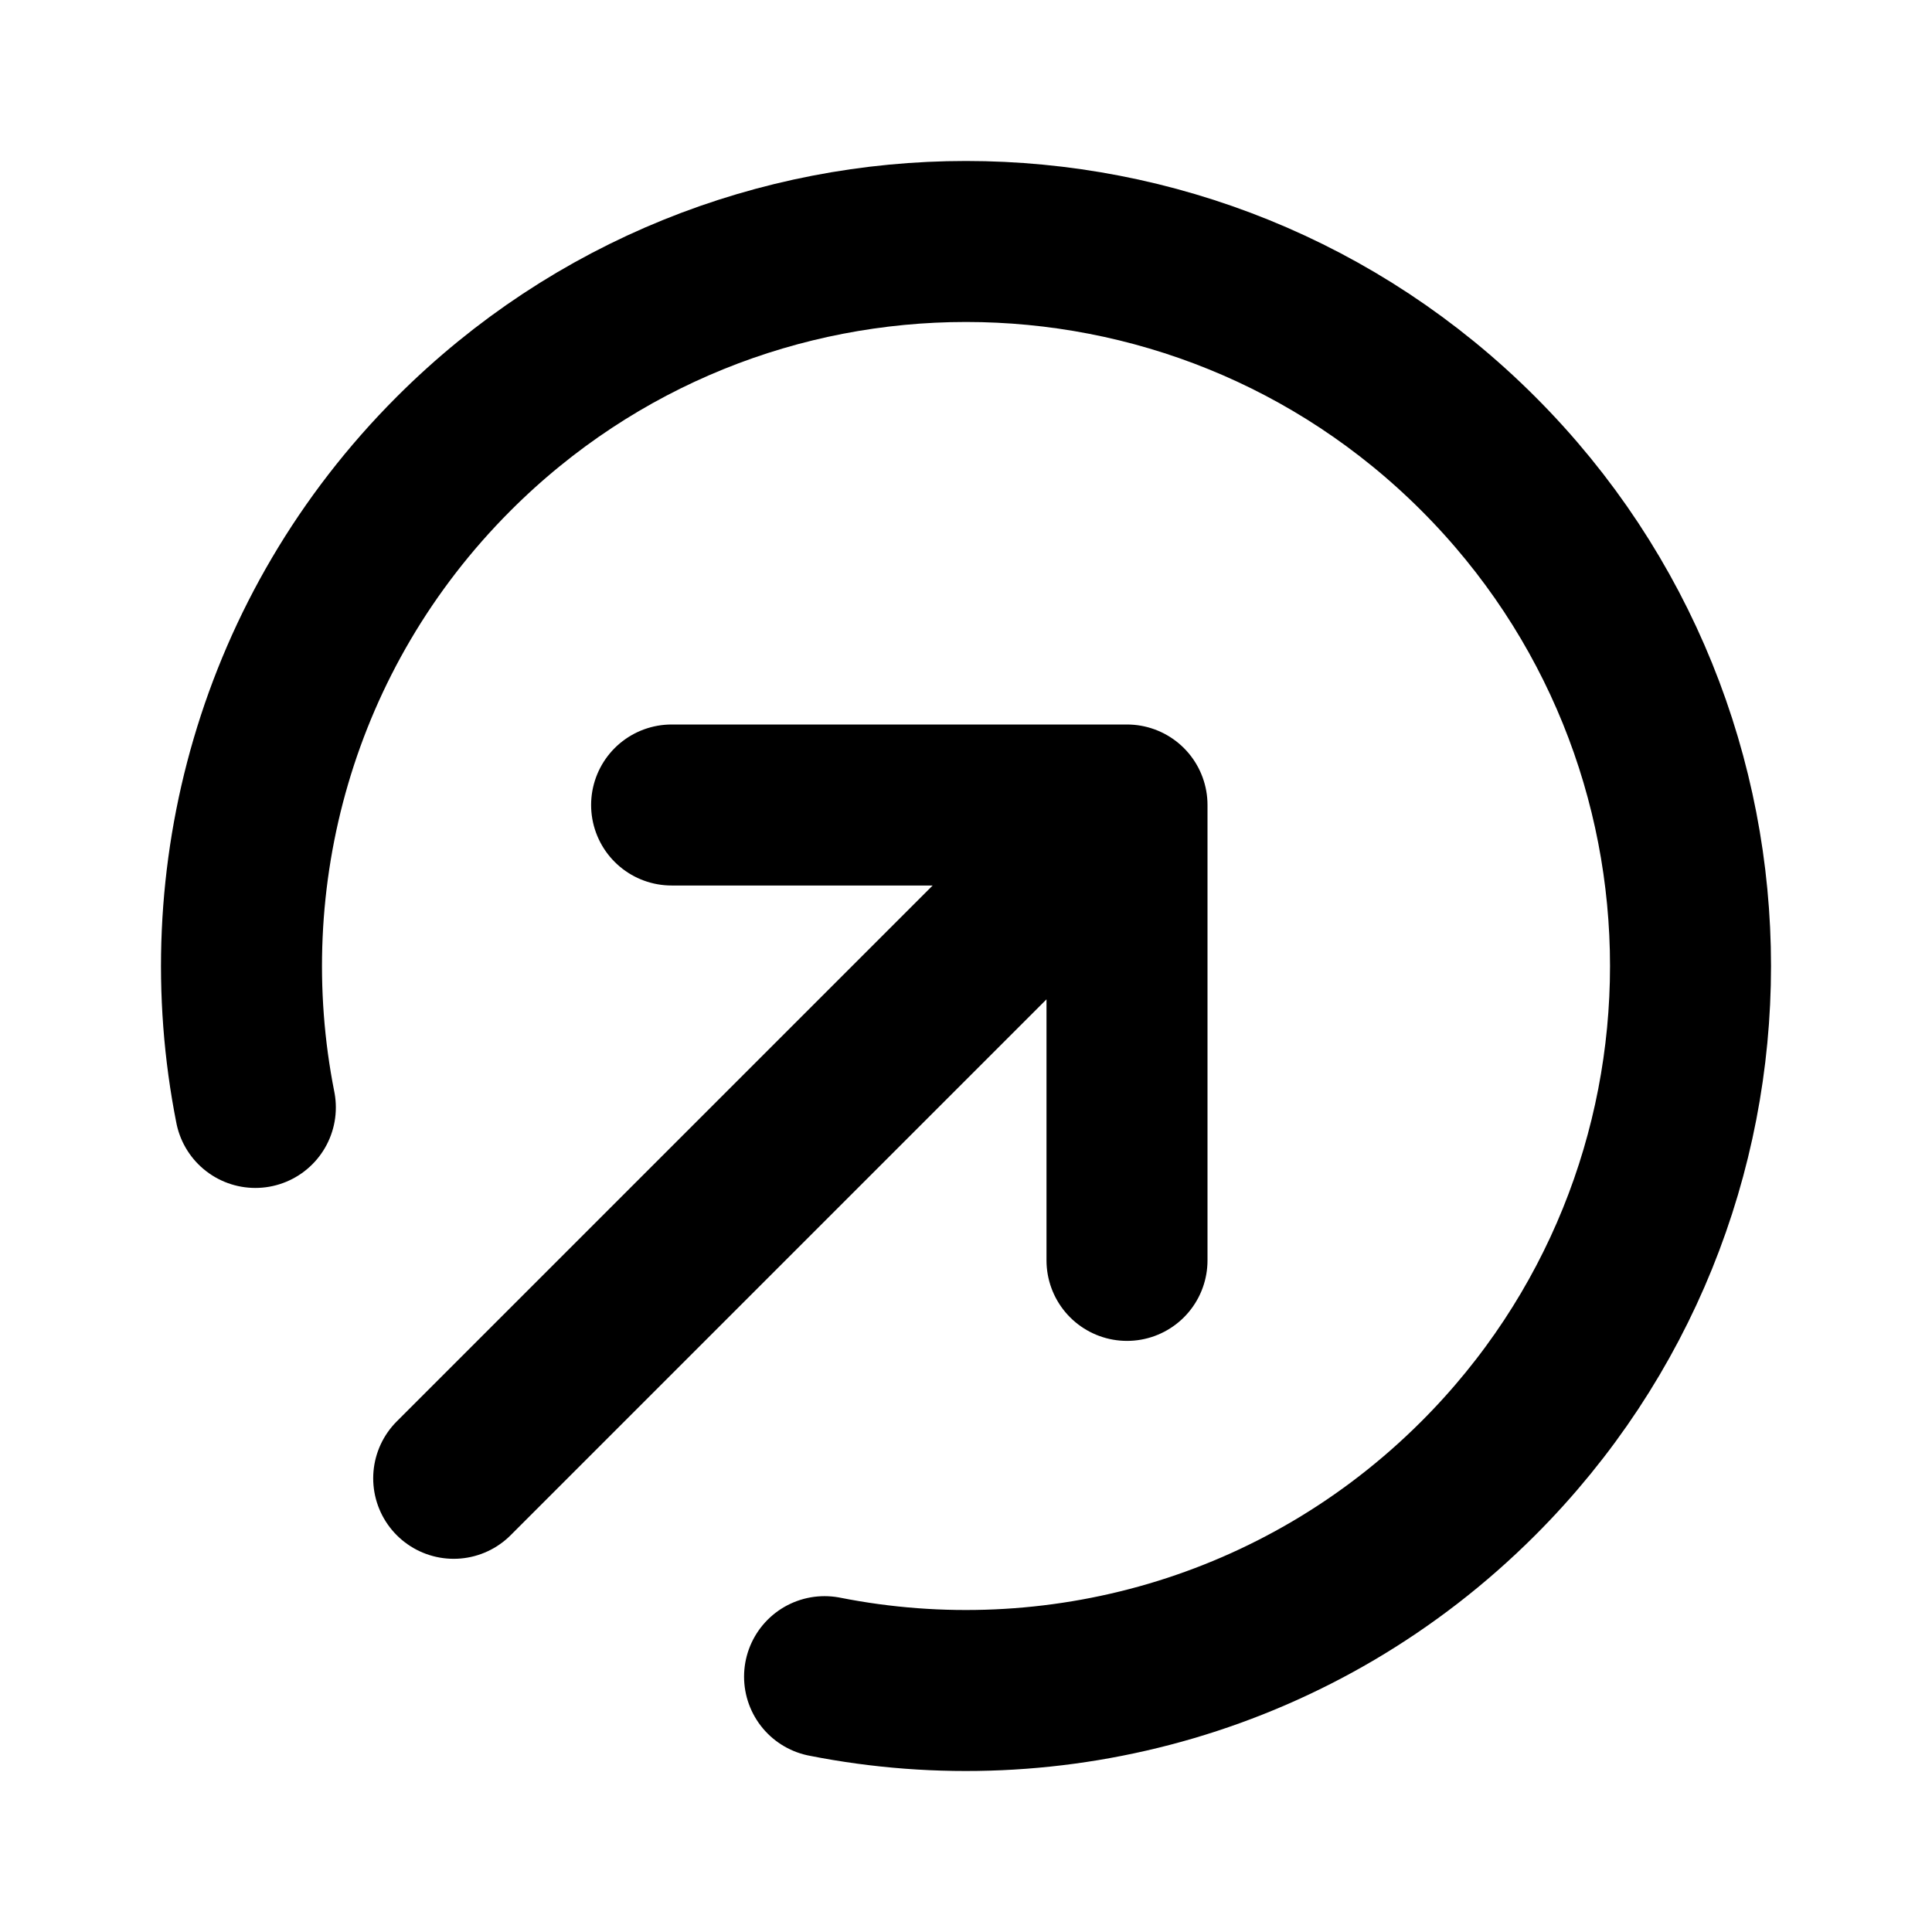
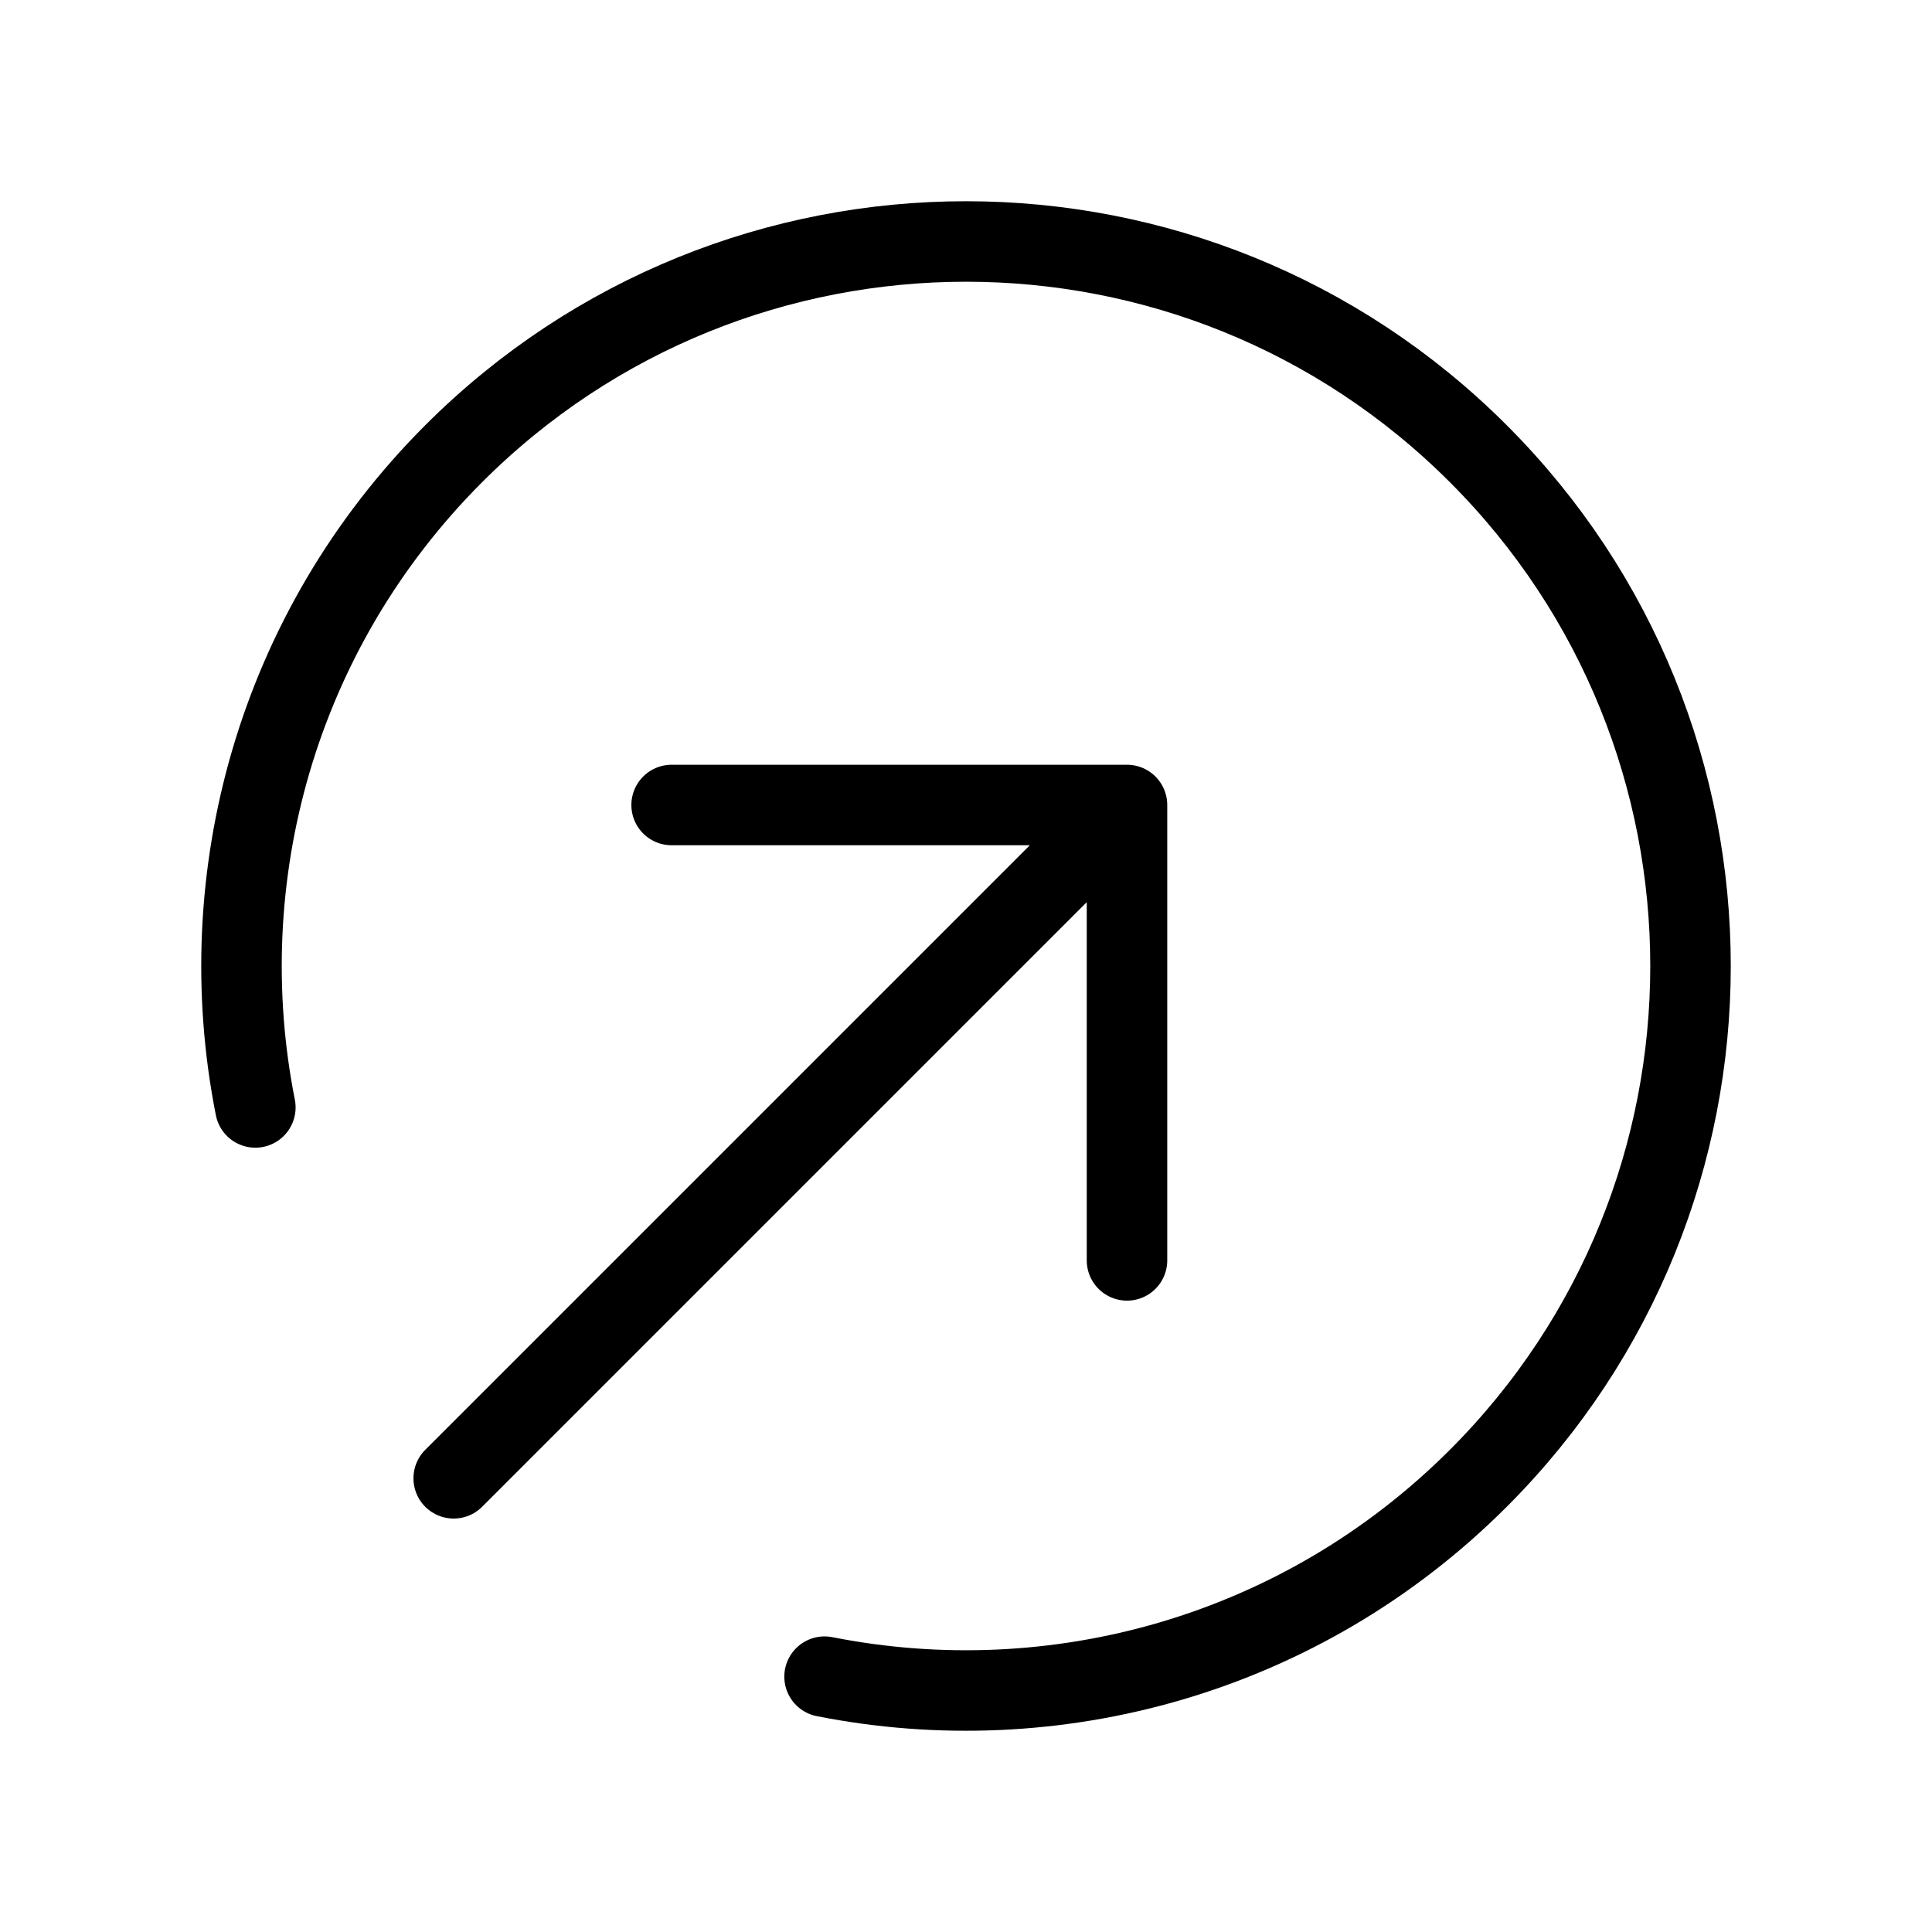
<svg xmlns="http://www.w3.org/2000/svg" width="800px" height="800px" viewBox="0 0 24 24" fill="none">
-   <path d="M14 15.657V10M14 10H8.343M14 10L5.636 18.364M10.243 20.828C13.09 21.392 16.157 20.57 18.364 18.364C21.879 14.849 21.879 9.151 18.364 5.636C14.849 2.121 9.151 2.121 5.636 5.636C3.43 7.843 2.608 10.91 3.172 13.757" stroke="currentColor" stroke-width="2" stroke-linecap="round" stroke-linejoin="round" />
+   <path d="M14 15.657V10M14 10H8.343M14 10L5.636 18.364M10.243 20.828C13.09 21.392 16.157 20.57 18.364 18.364C21.879 14.849 21.879 9.151 18.364 5.636C14.849 2.121 9.151 2.121 5.636 5.636C3.43 7.843 2.608 10.91 3.172 13.757" stroke="currentColor" stroke-width="1" stroke-linecap="round" stroke-linejoin="round" />
</svg>
